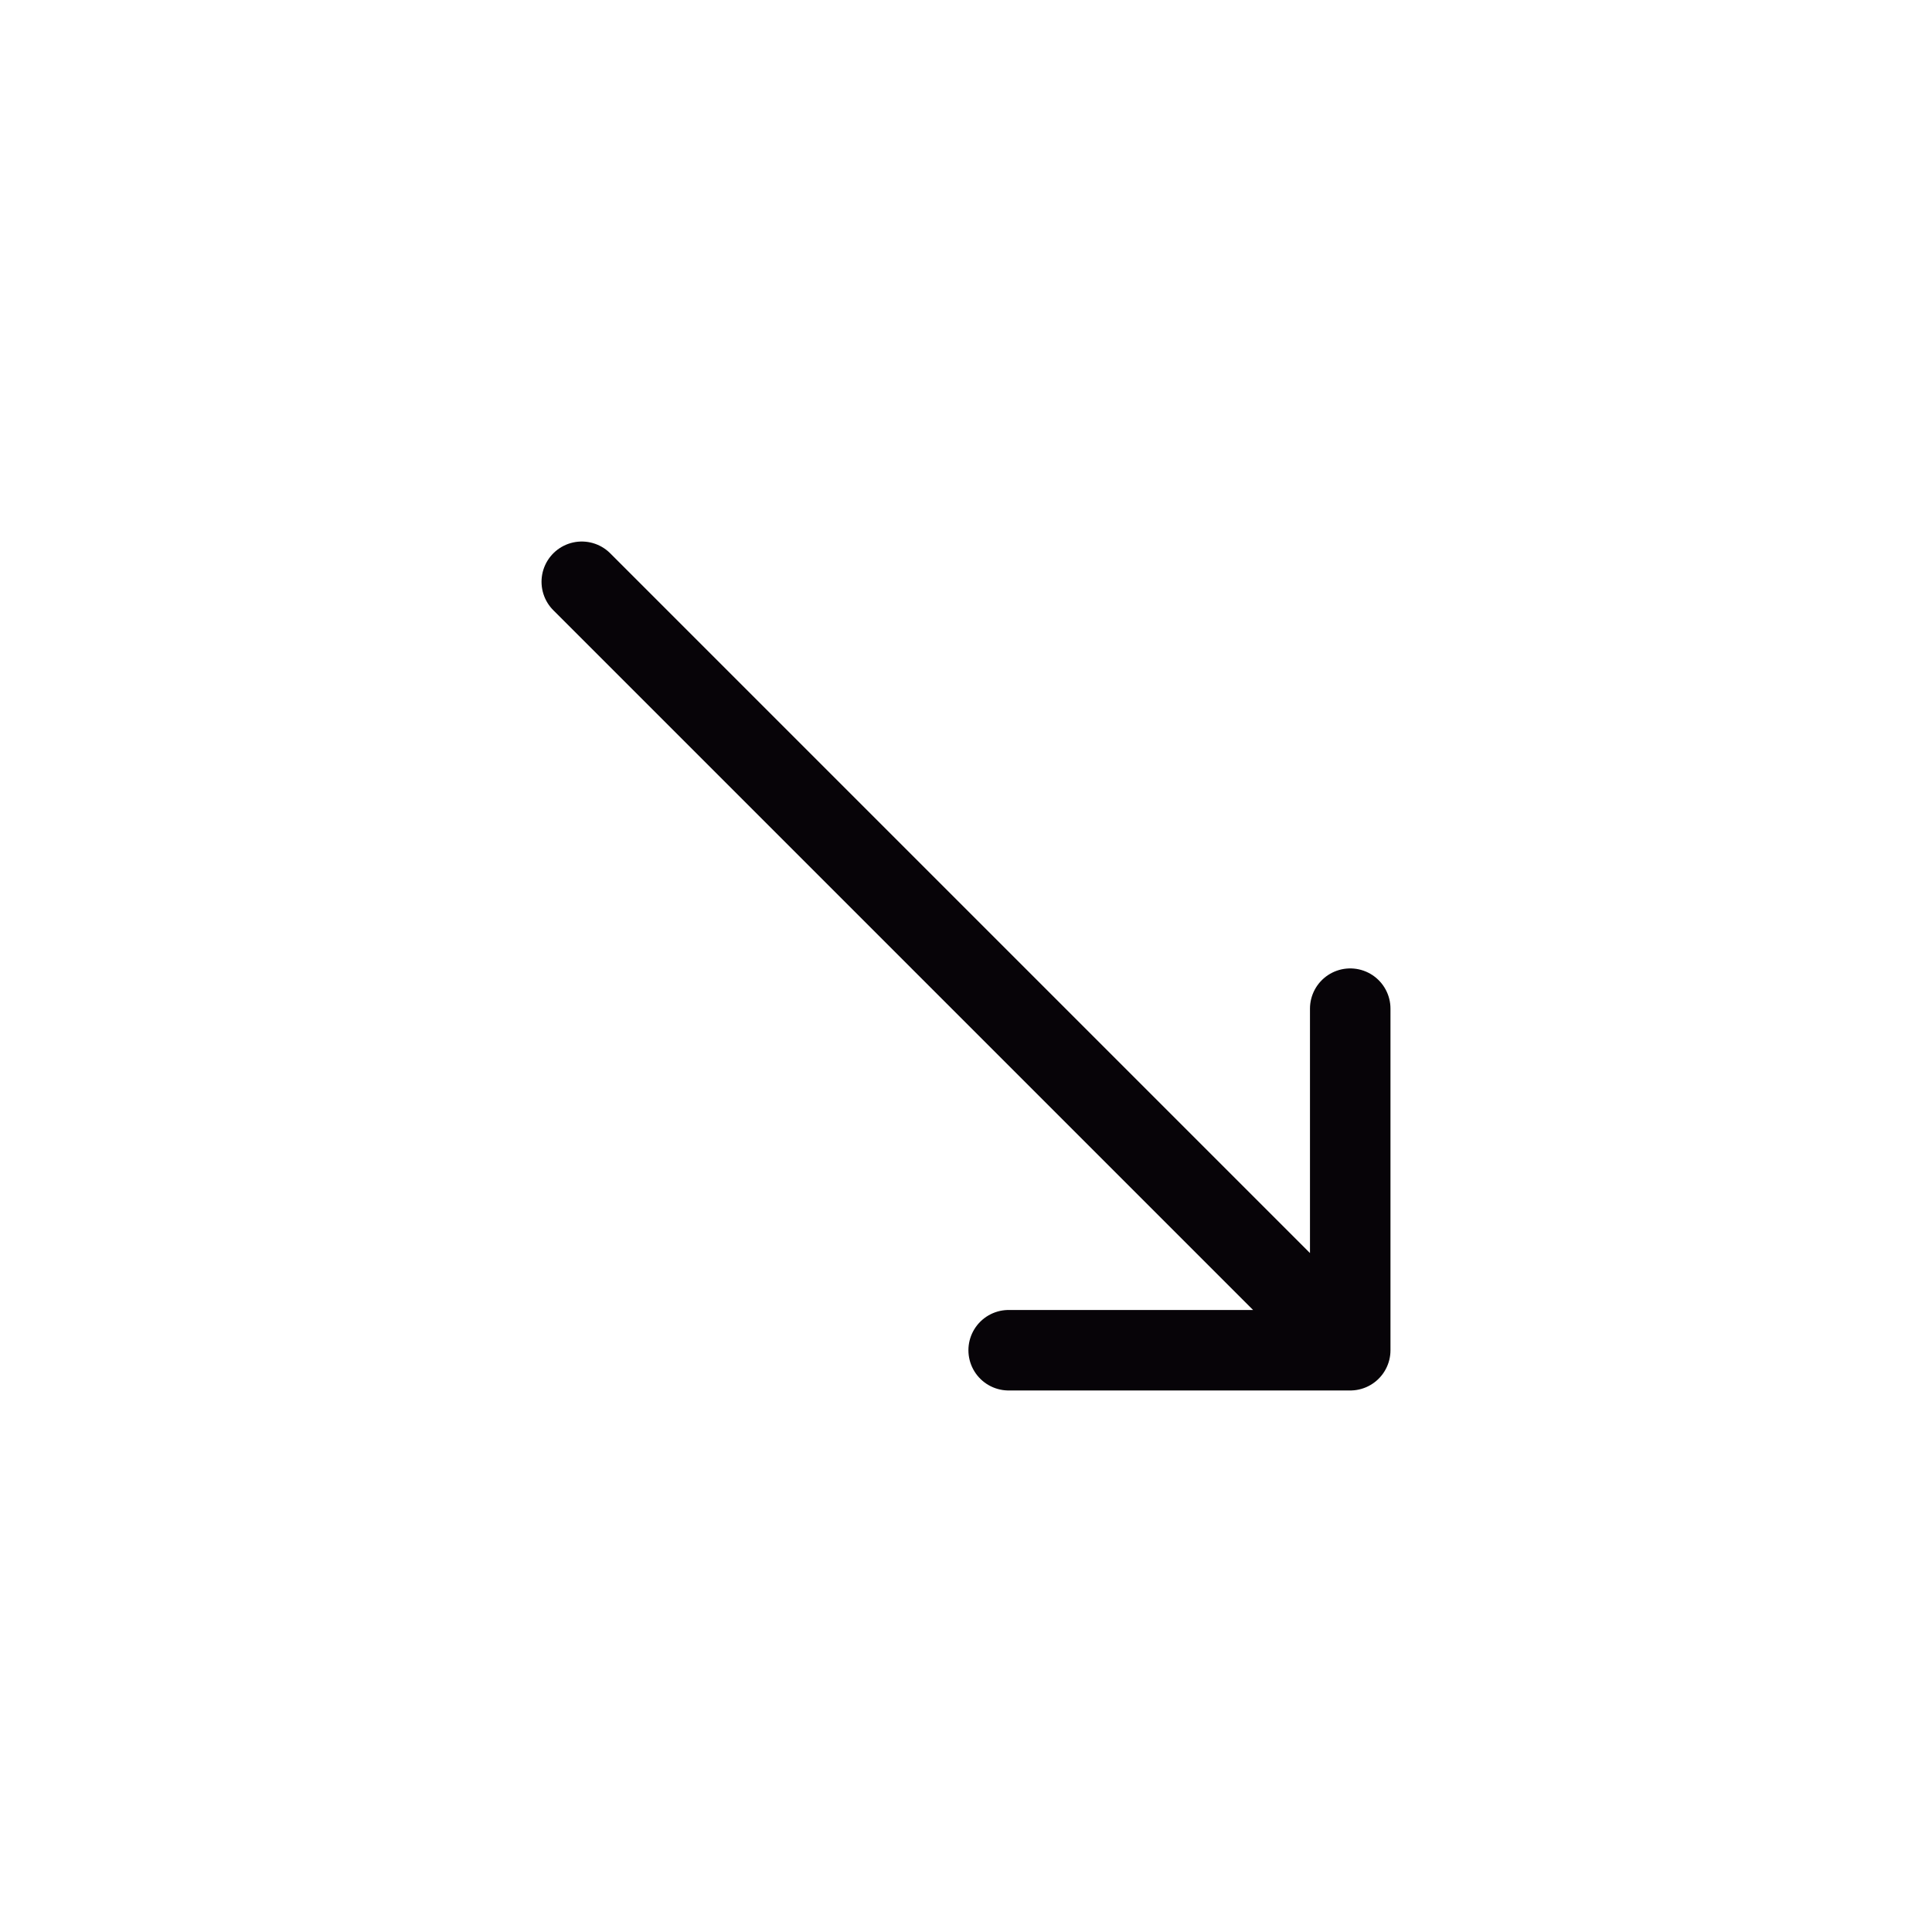
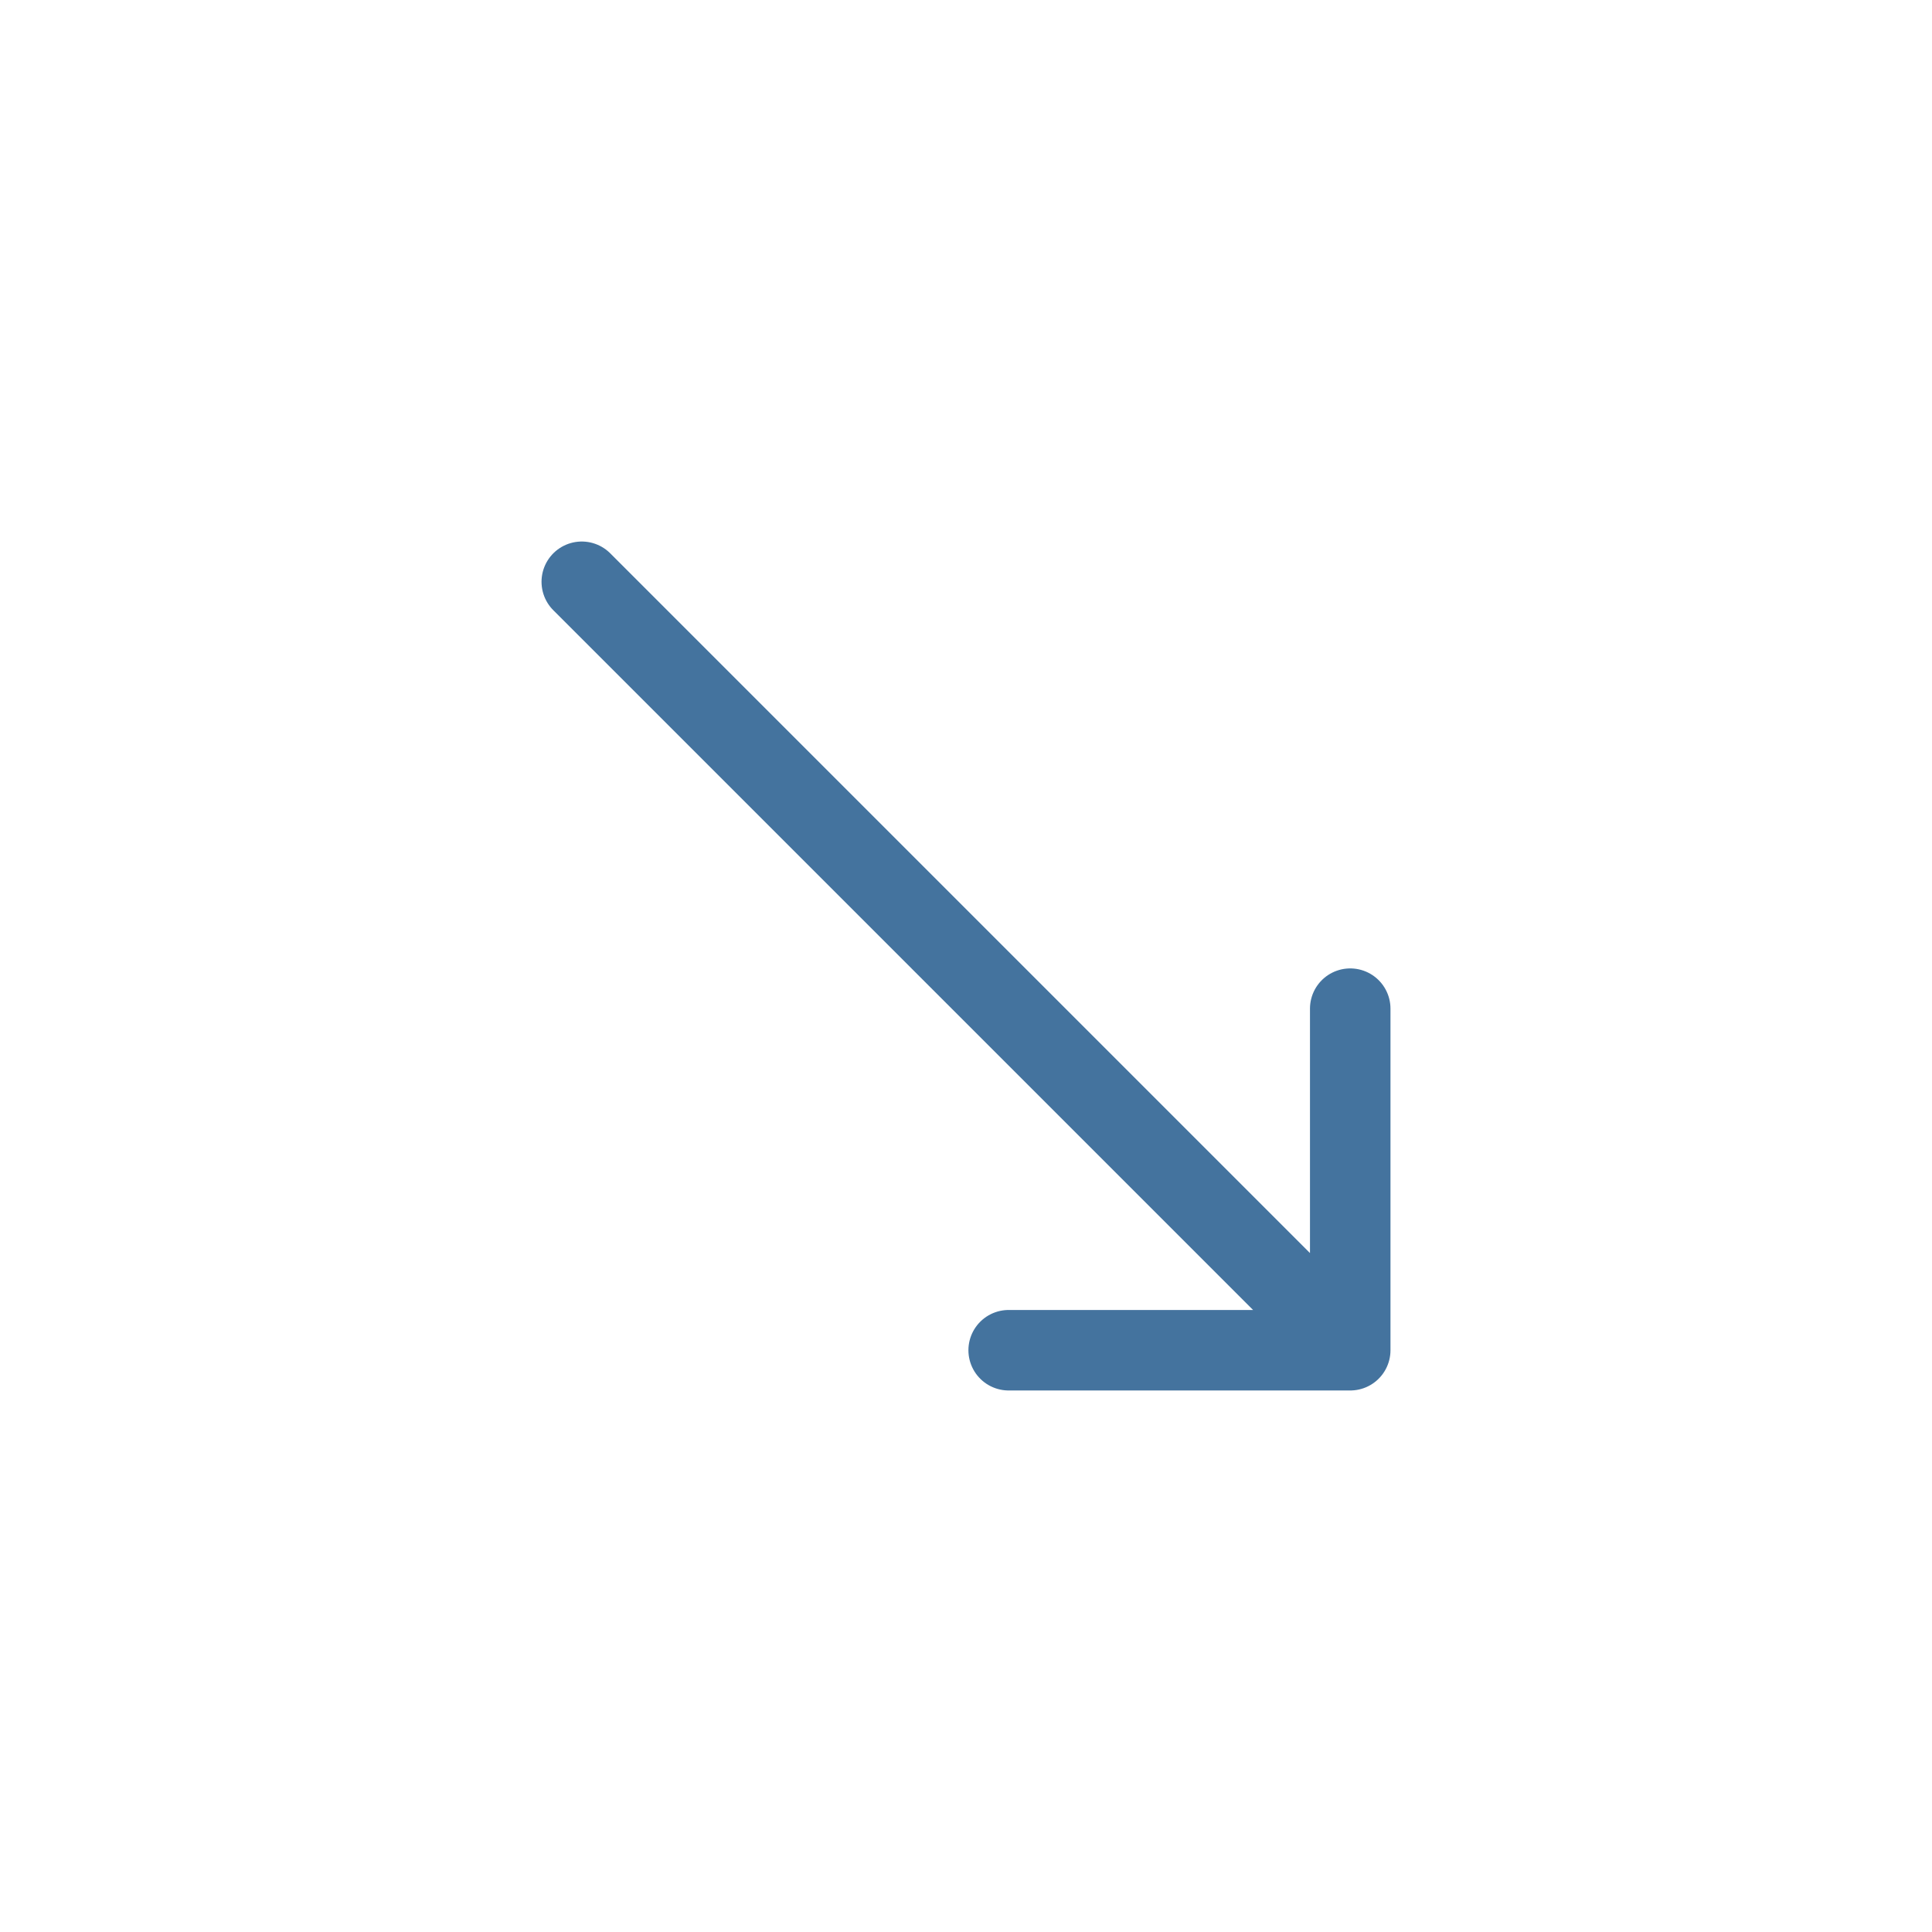
<svg xmlns="http://www.w3.org/2000/svg" version="1.1" width="24" height="24" viewBox="0 0 24 24" id="svg4530">
  <defs id="defs4534" />
  <rect y="-24" x="2.6237693e-17" width="24" height="24" transform="rotate(90)" style="fill:none" id="rect4" />
-   <path d="M 16.773,16.773 7.227,7.227 m 9.546,9.546 -4.243,10e-7 m 4.243,-10e-7 -10e-7,-4.243" style="fill:none;stroke:#070408;stroke-linecap:round;stroke-linejoin:round" id="path8" />
+   <path d="M 16.773,16.773 7.227,7.227 m 9.546,9.546 -4.243,10e-7 m 4.243,-10e-7 -10e-7,-4.243" style="fill:none;stroke:#44739e;stroke-linecap:round;stroke-linejoin:round;stroke-opacity:1" id="path8" />
</svg>
